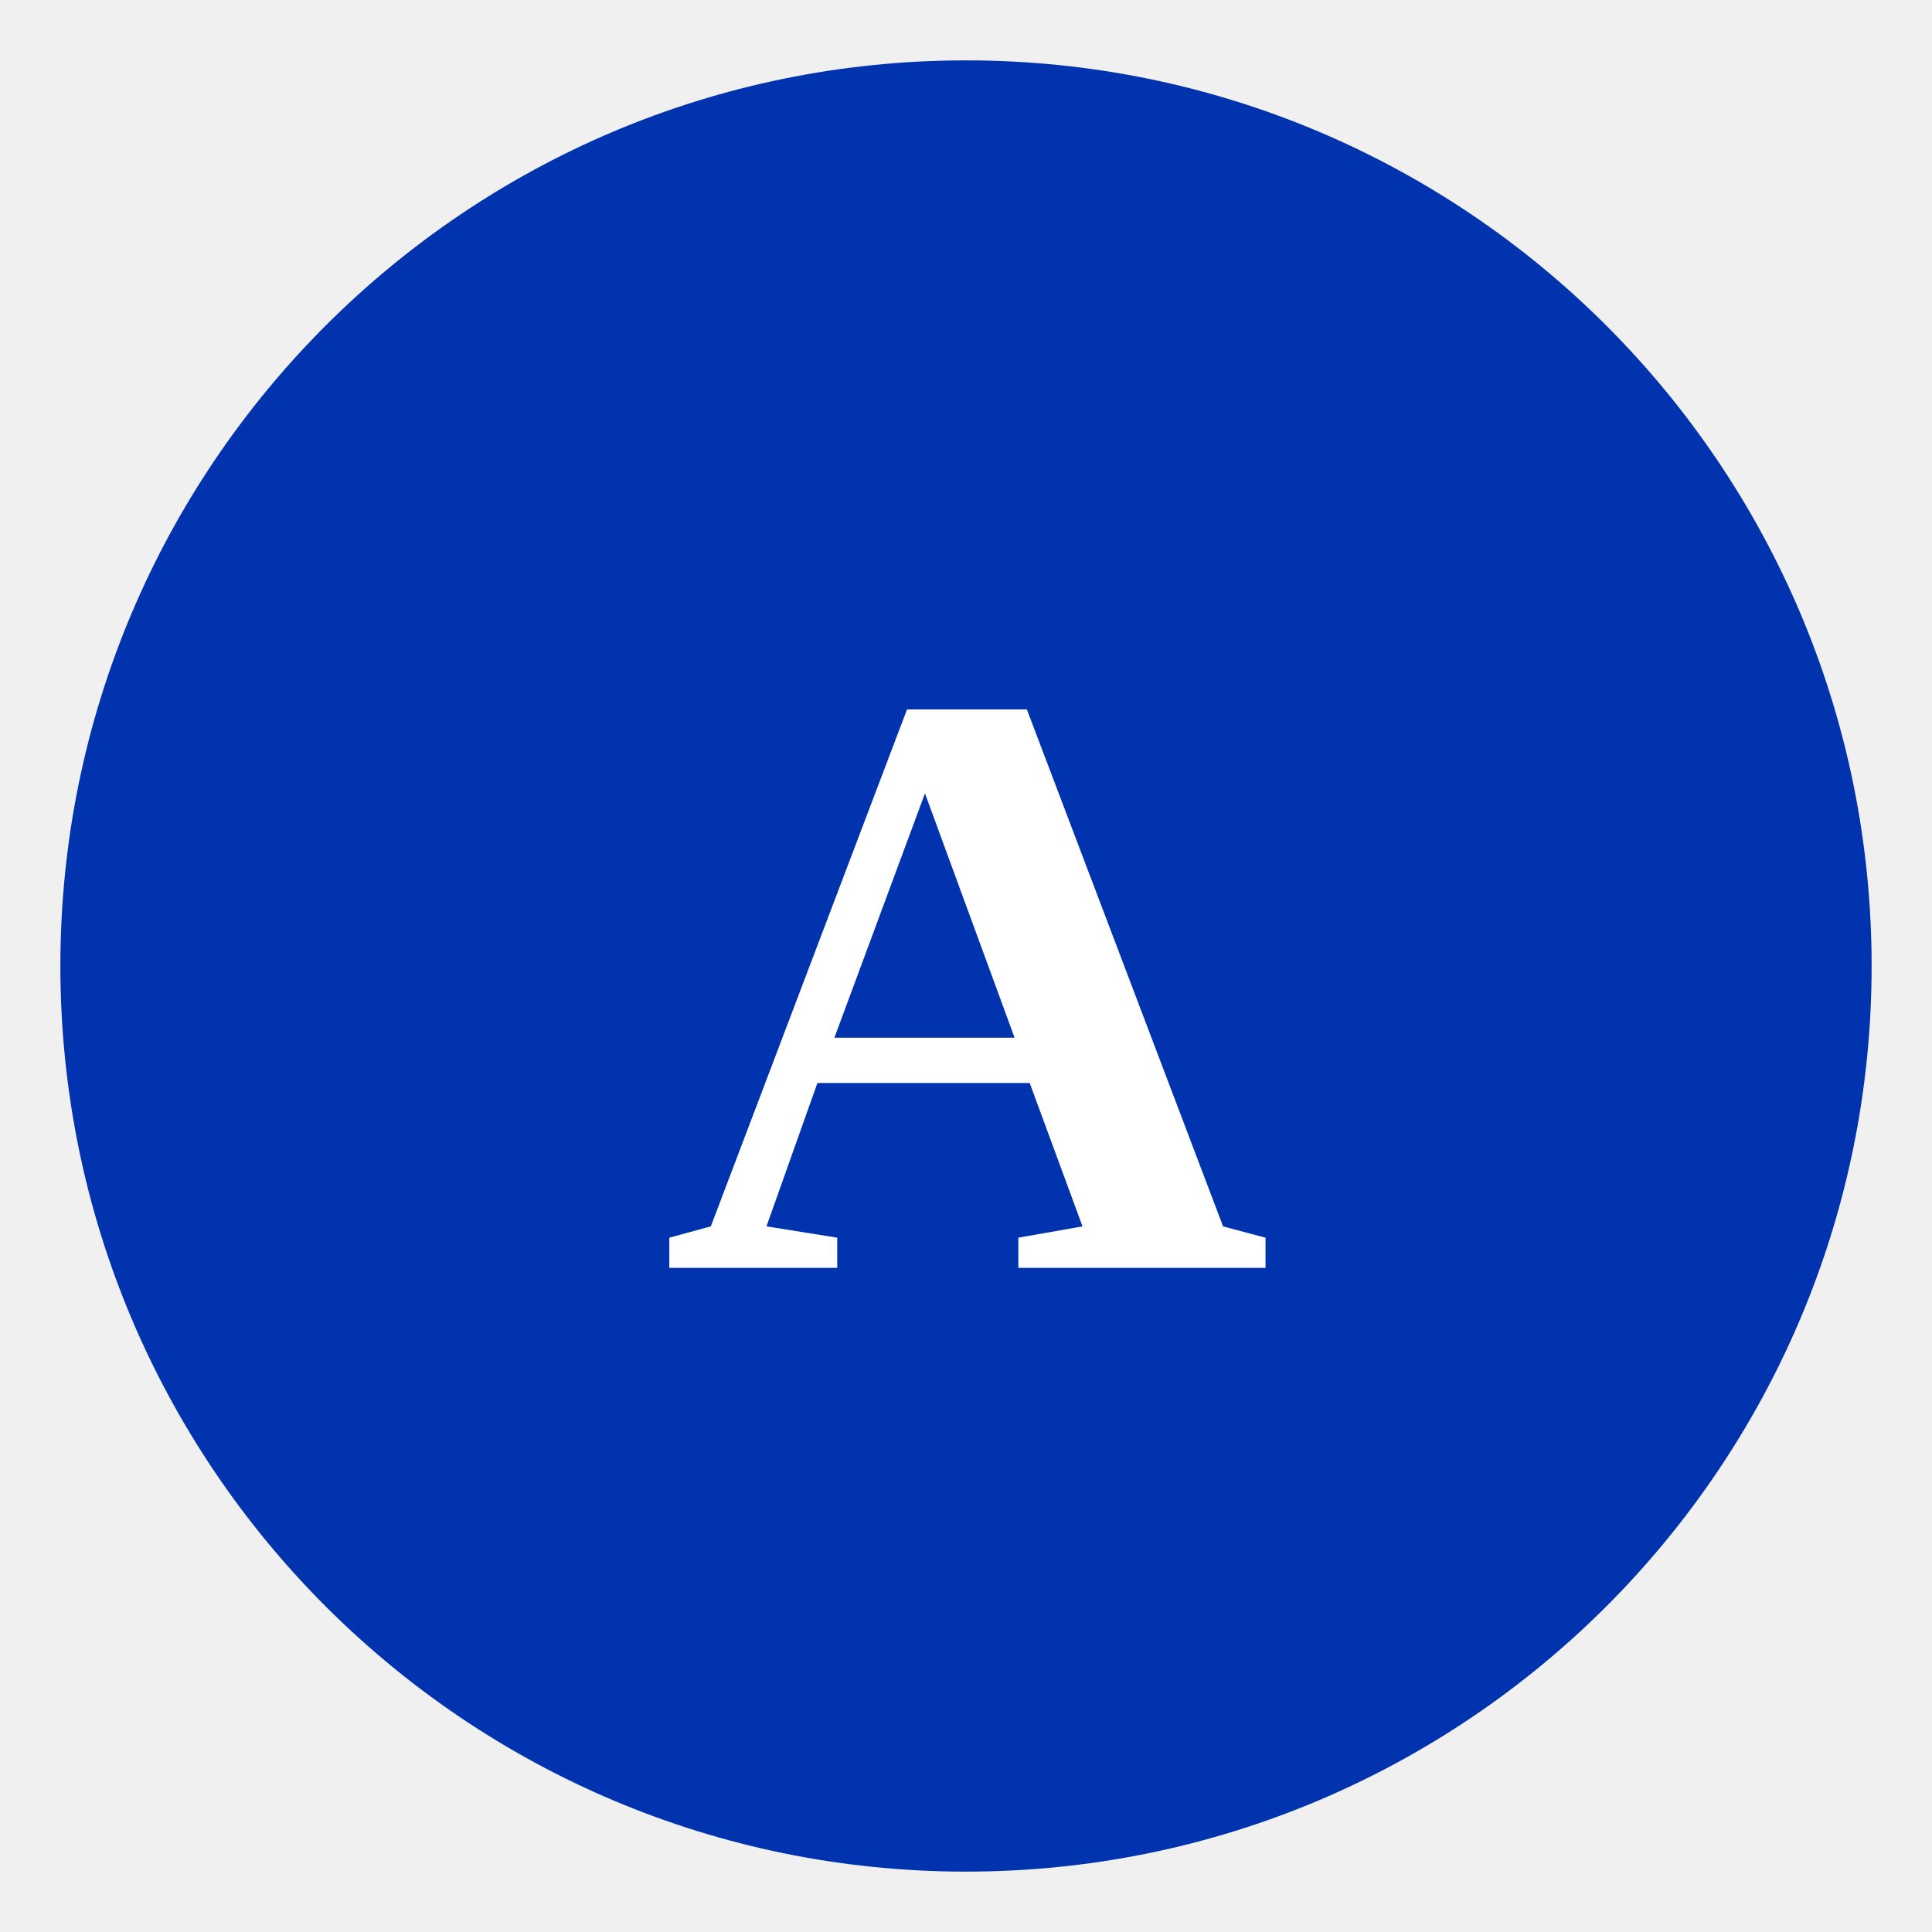
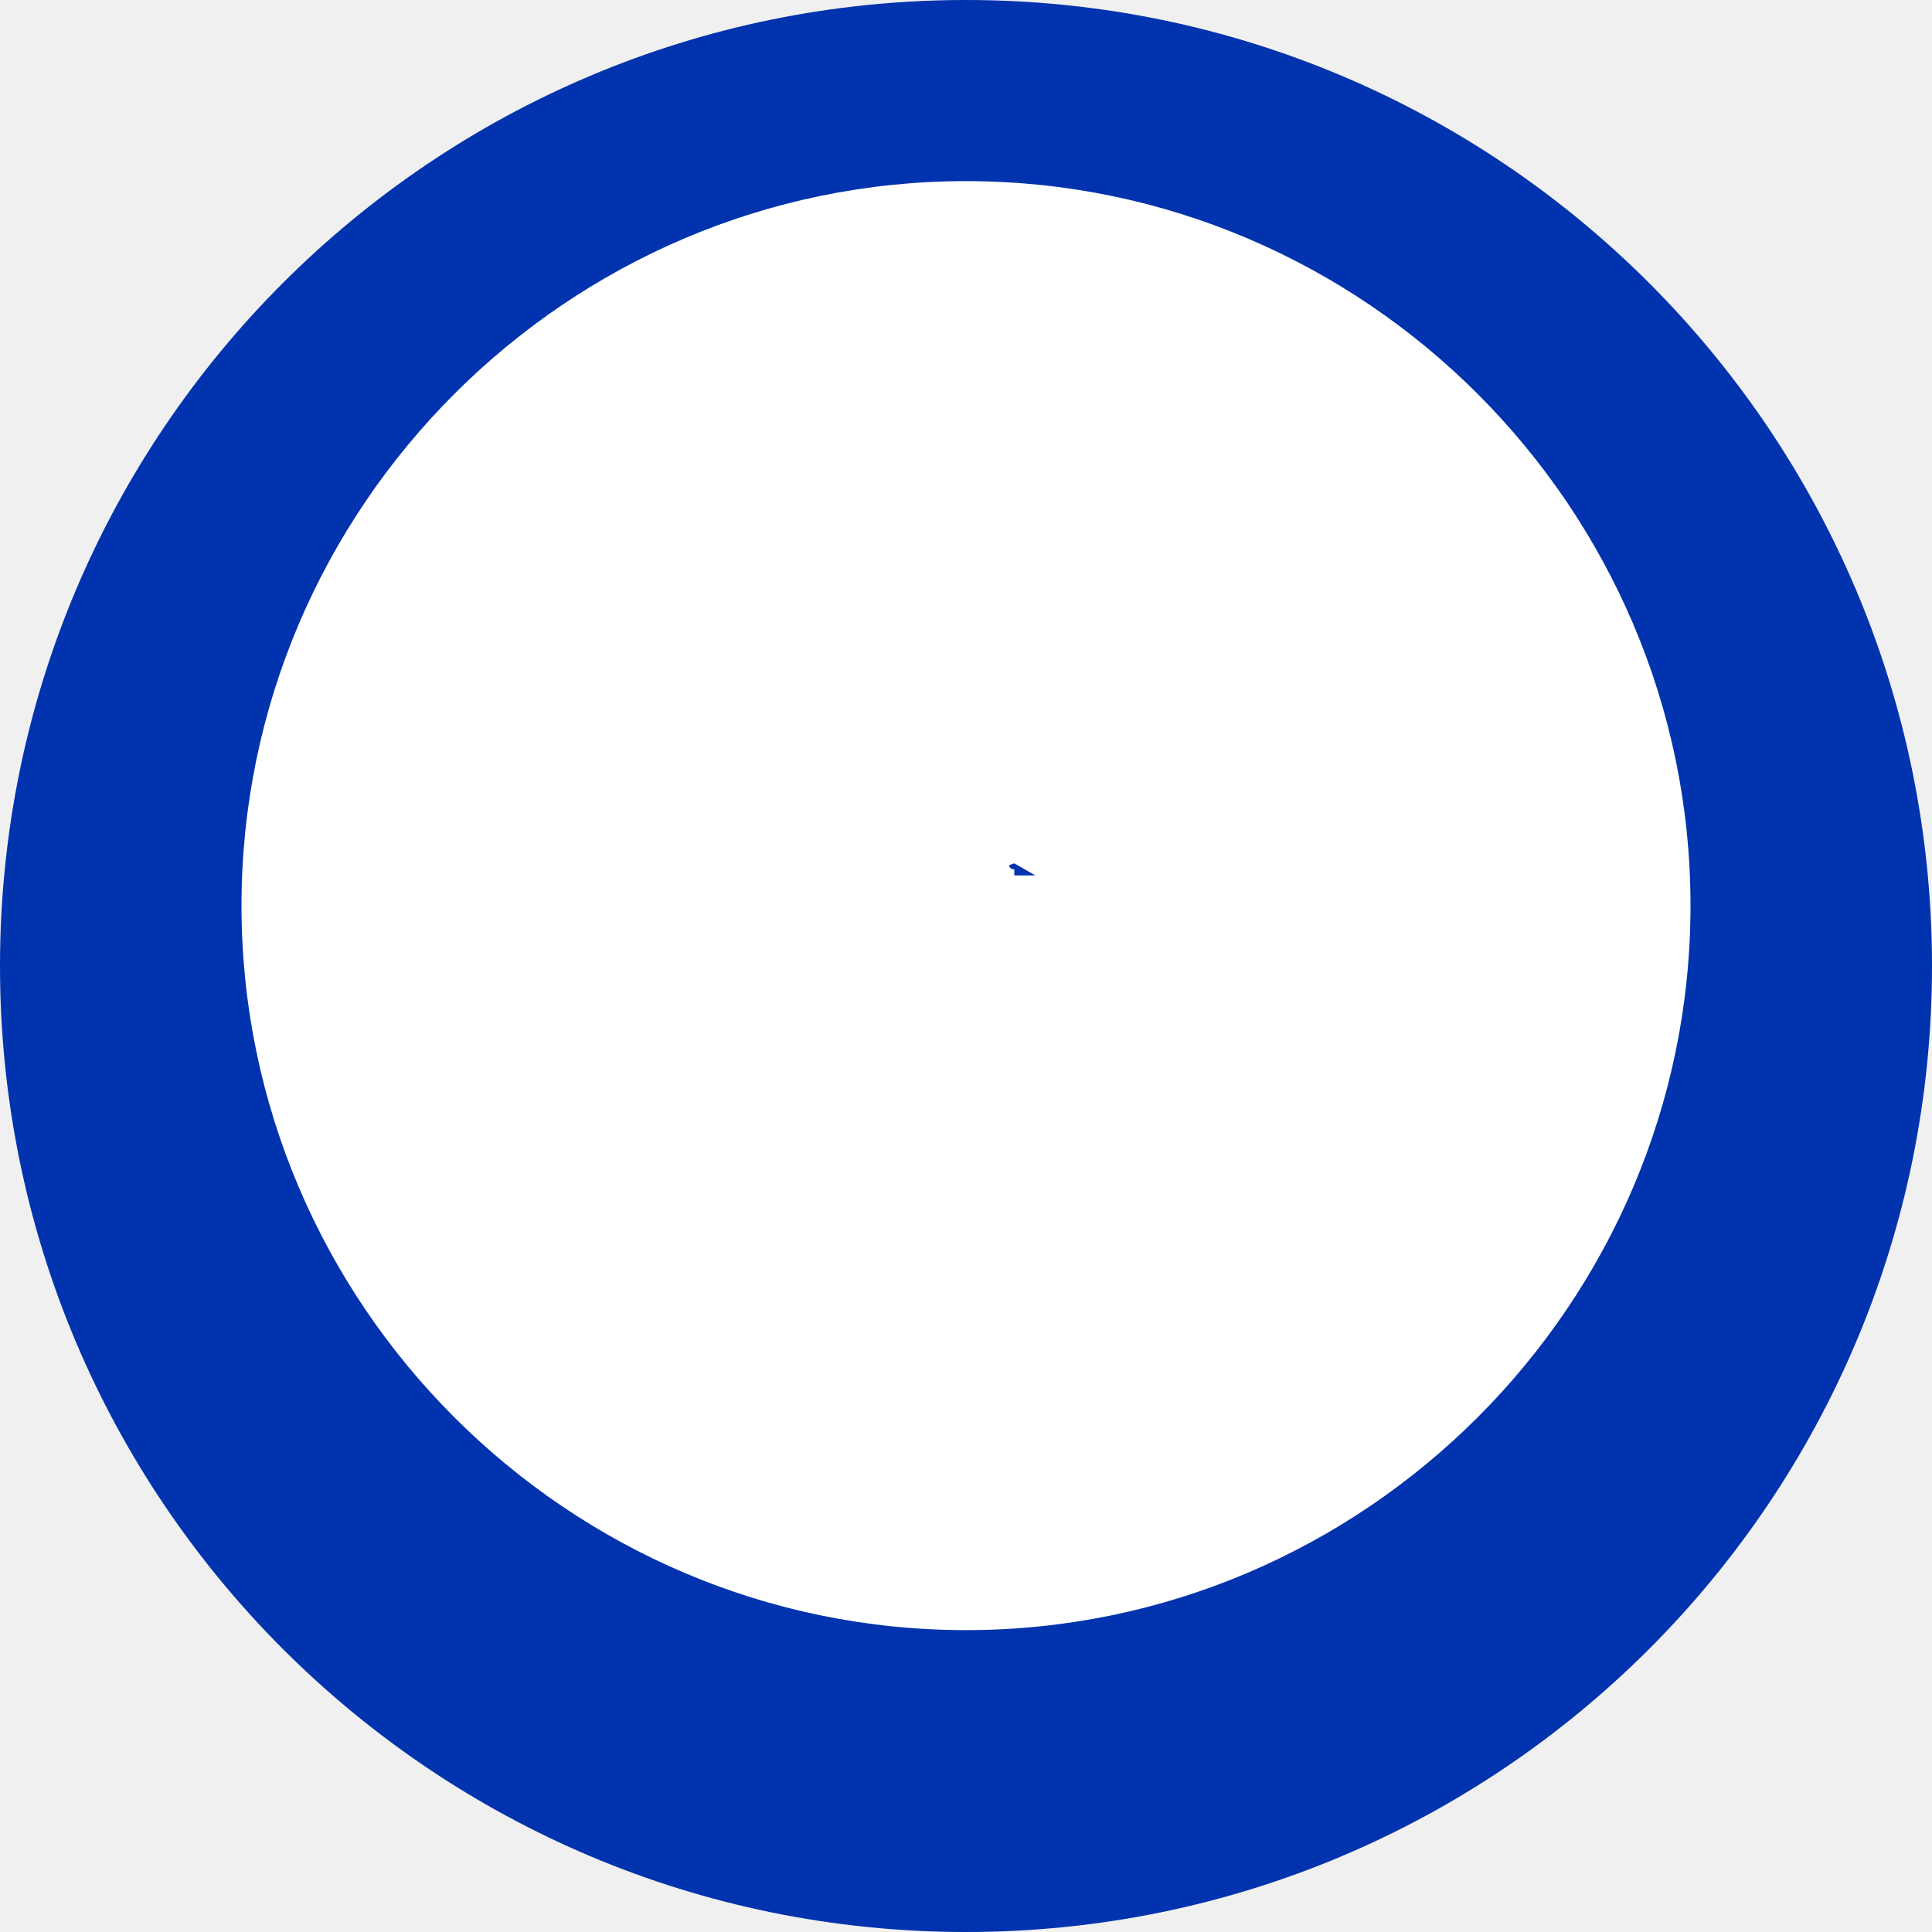
<svg xmlns="http://www.w3.org/2000/svg" viewBox="0 0 32 32">
-   <circle cx="16" cy="16" r="15" fill="#0033AD" />
-   <text x="16" y="21" text-anchor="middle" fill="white" font-size="14" font-weight="bold">A</text>
+   <circle cx="16" cy="16" r="16" fill="#0033AD" />
+   <path d="M16 3C9.4 3 4 8.4 4 15s5.4 12 12 12 12-5.4 12-12S22.6 3 16 3zm2.3 5.2c-.1-.3-1.7-.2-2 0l-.6.3-1.7-.9c-.1 0-.1 0-.1-.1.1-.2 0-.4-.1-.6-.1-.1-.2-.2-.3-.2-.1 0-.2.1-.2.1l-.1.1c-.1.1-.1.2-.1.3 0 .1 0 .2.1.3.3.2.5.4.7.7l.9 1.5c-.1.2-.1.4 0 .6l-.4.7c-.1 0-.2-.1-.3-.2-.5-.3-1-.6-1.6-.8-.3-.1-.6.1-.7.3-.1.3.1.6.3.7.8.3 1.5.7 2.2 1.2.4.3.8.7 1.1 1.1.2.3.3.6.3.9 0 .3-.1.5-.3.7-.3.3-.5.7-.5 1.1 0 .3.1.5.3.7.3.3.5.5.9.5.2 0 .5-.1.6-.3.2-.2.2-.5.1-.8l-.7-1.2c.1-.3.4-.5.7-.6l.7.4 1.1.6c.1 0 .2.1.3.1.2 0 .3-.1.3-.2.1-.1.1-.2 0-.3 0-.1-.1-.2-.2-.3l-1.2-.7-.6-.3c.3-.3.4-.7.3-1.1l.6-1c.1.1.3.1.4.2.3.2.7.3 1 .3.3 0 .5-.1.7-.3.2-.2.2-.5.1-.7-.1-.3-.3-.4-.6-.5-.3-.1-.6-.1-.9 0-.2.1-.5.2-.7.3l-.4.2c-.2-.2-.4-.3-.6-.3l.5-.7.5-.7c0-.2.2-.4.3-.5.2-.2.4-.4.7-.5zm-1.5 6.2c-.1 0-.1-.1-.1-.2 0-.1 0-.2.1-.2l.5.1c.2 0 .4.1.5.2l-.1.1c-.2 0-.4.1-.6.1h-.3z" fill="#FFF" />
</svg>
